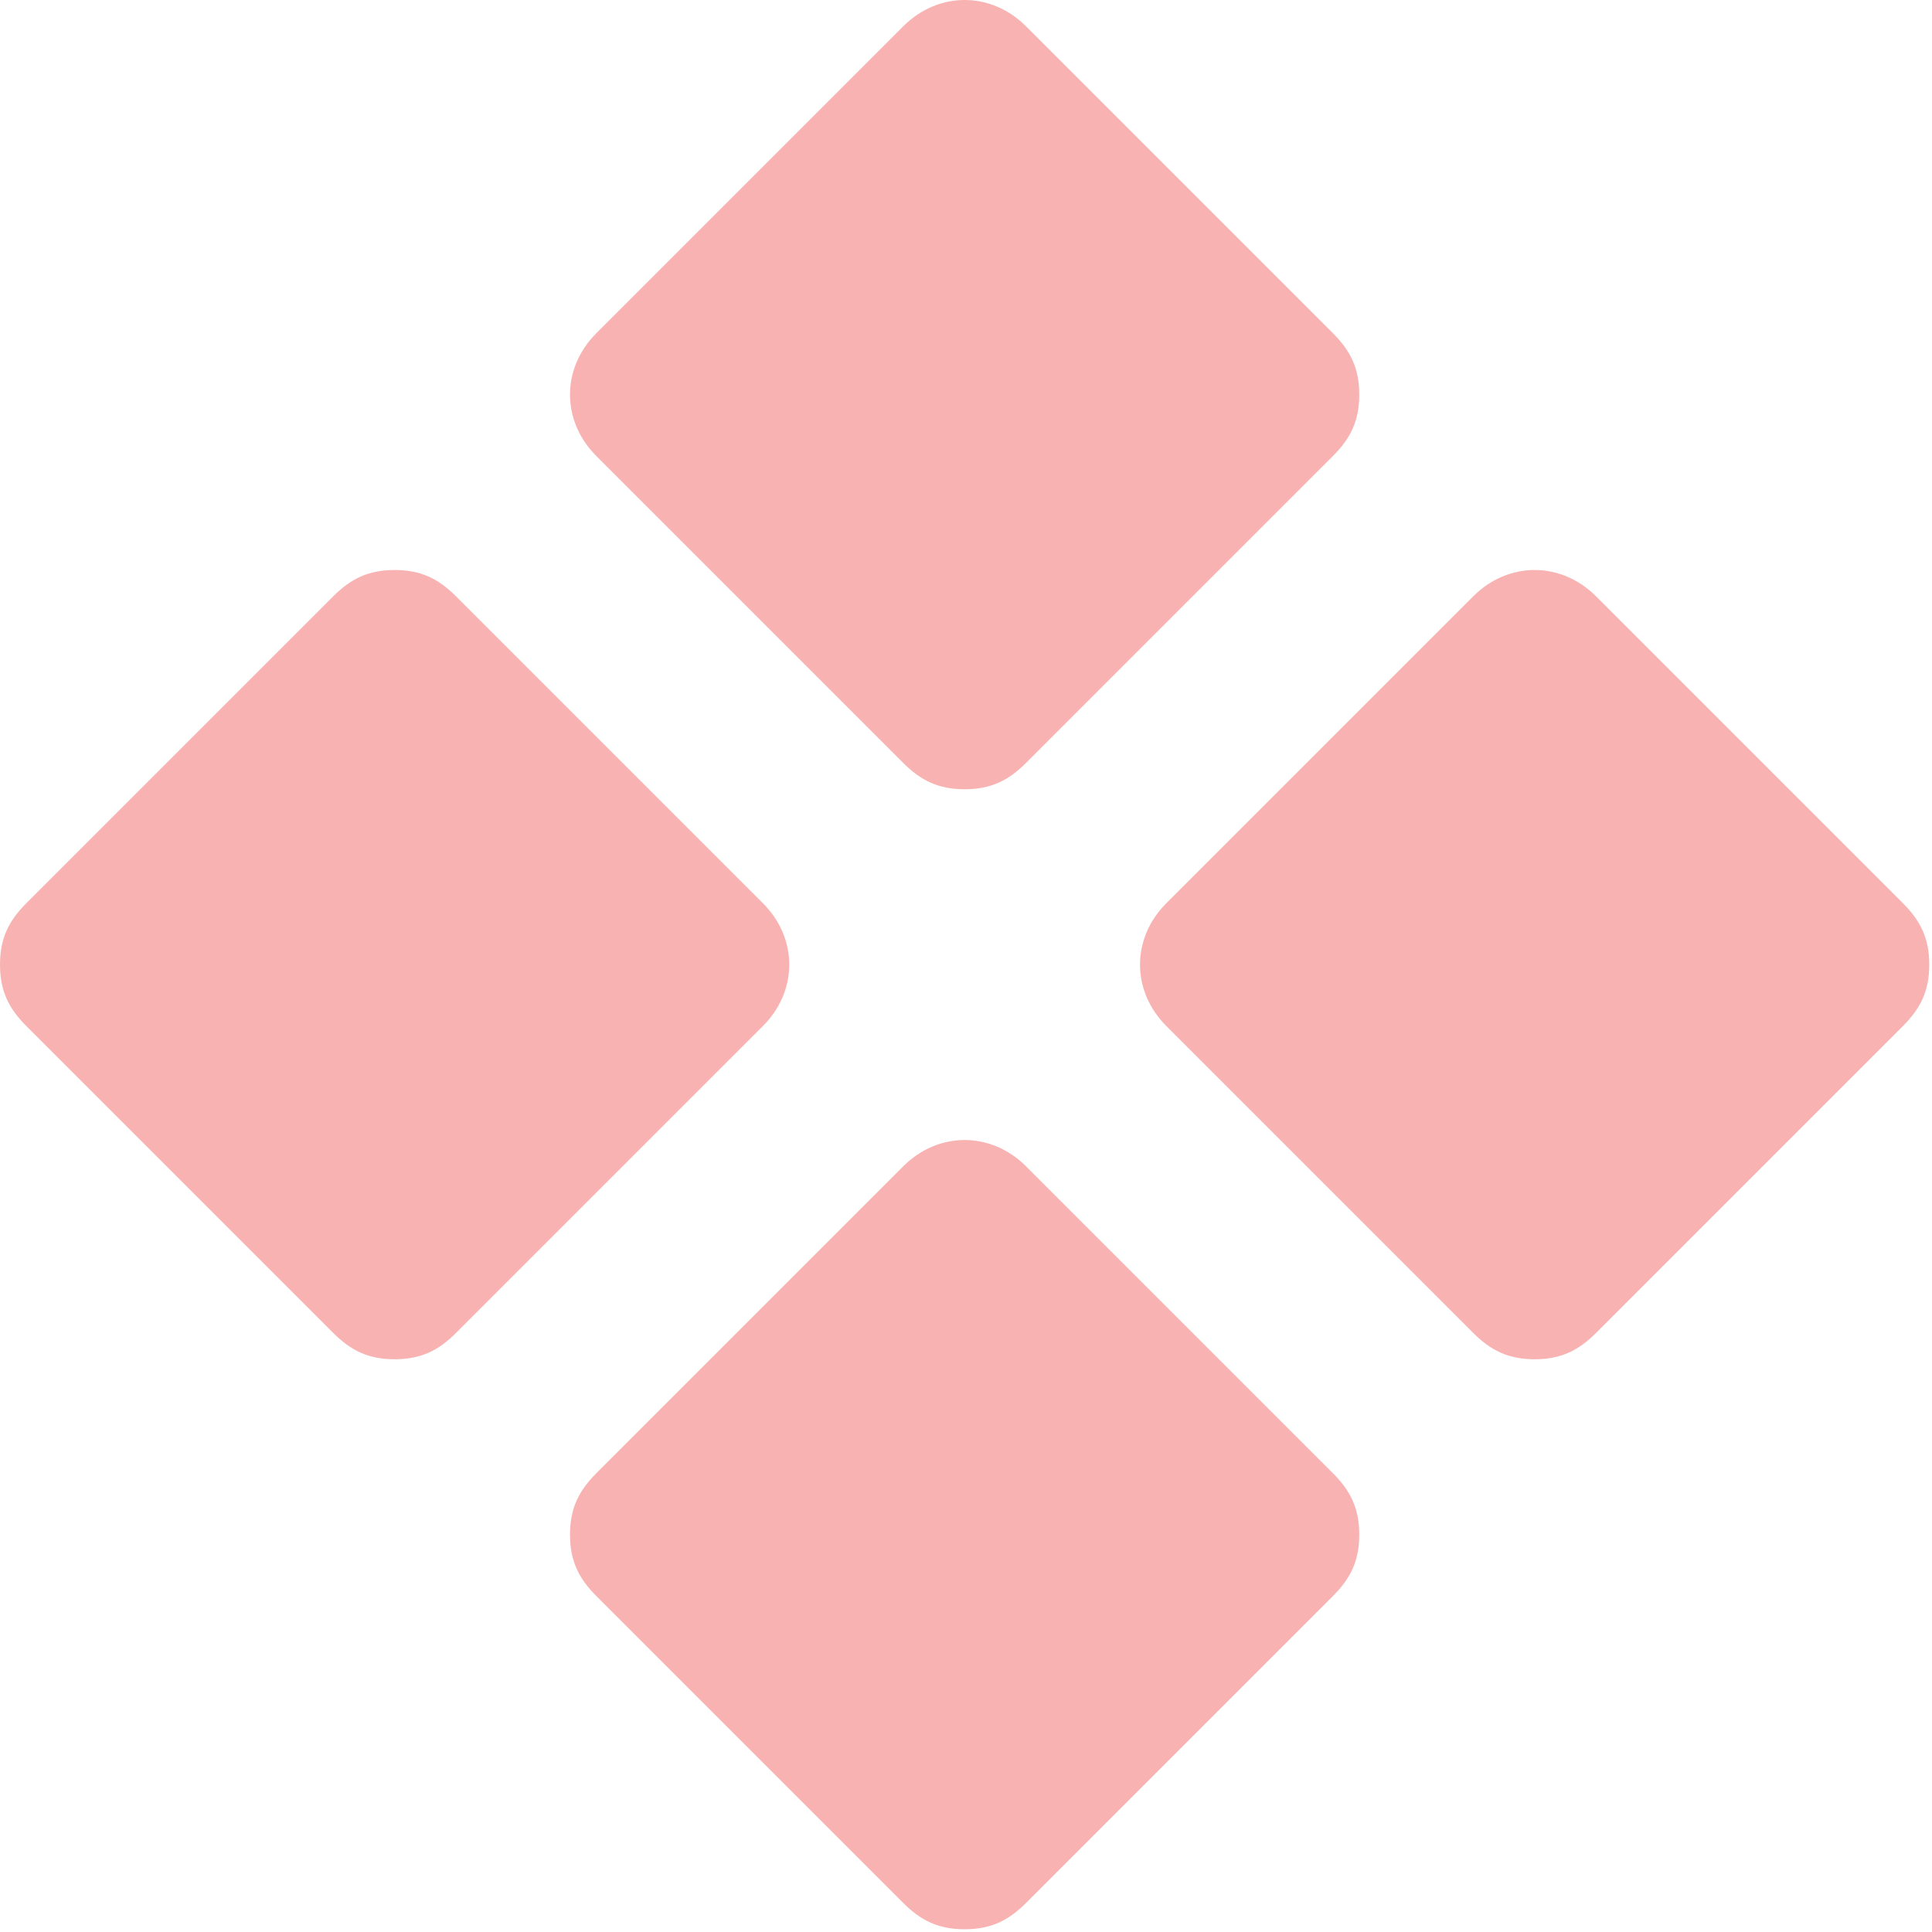
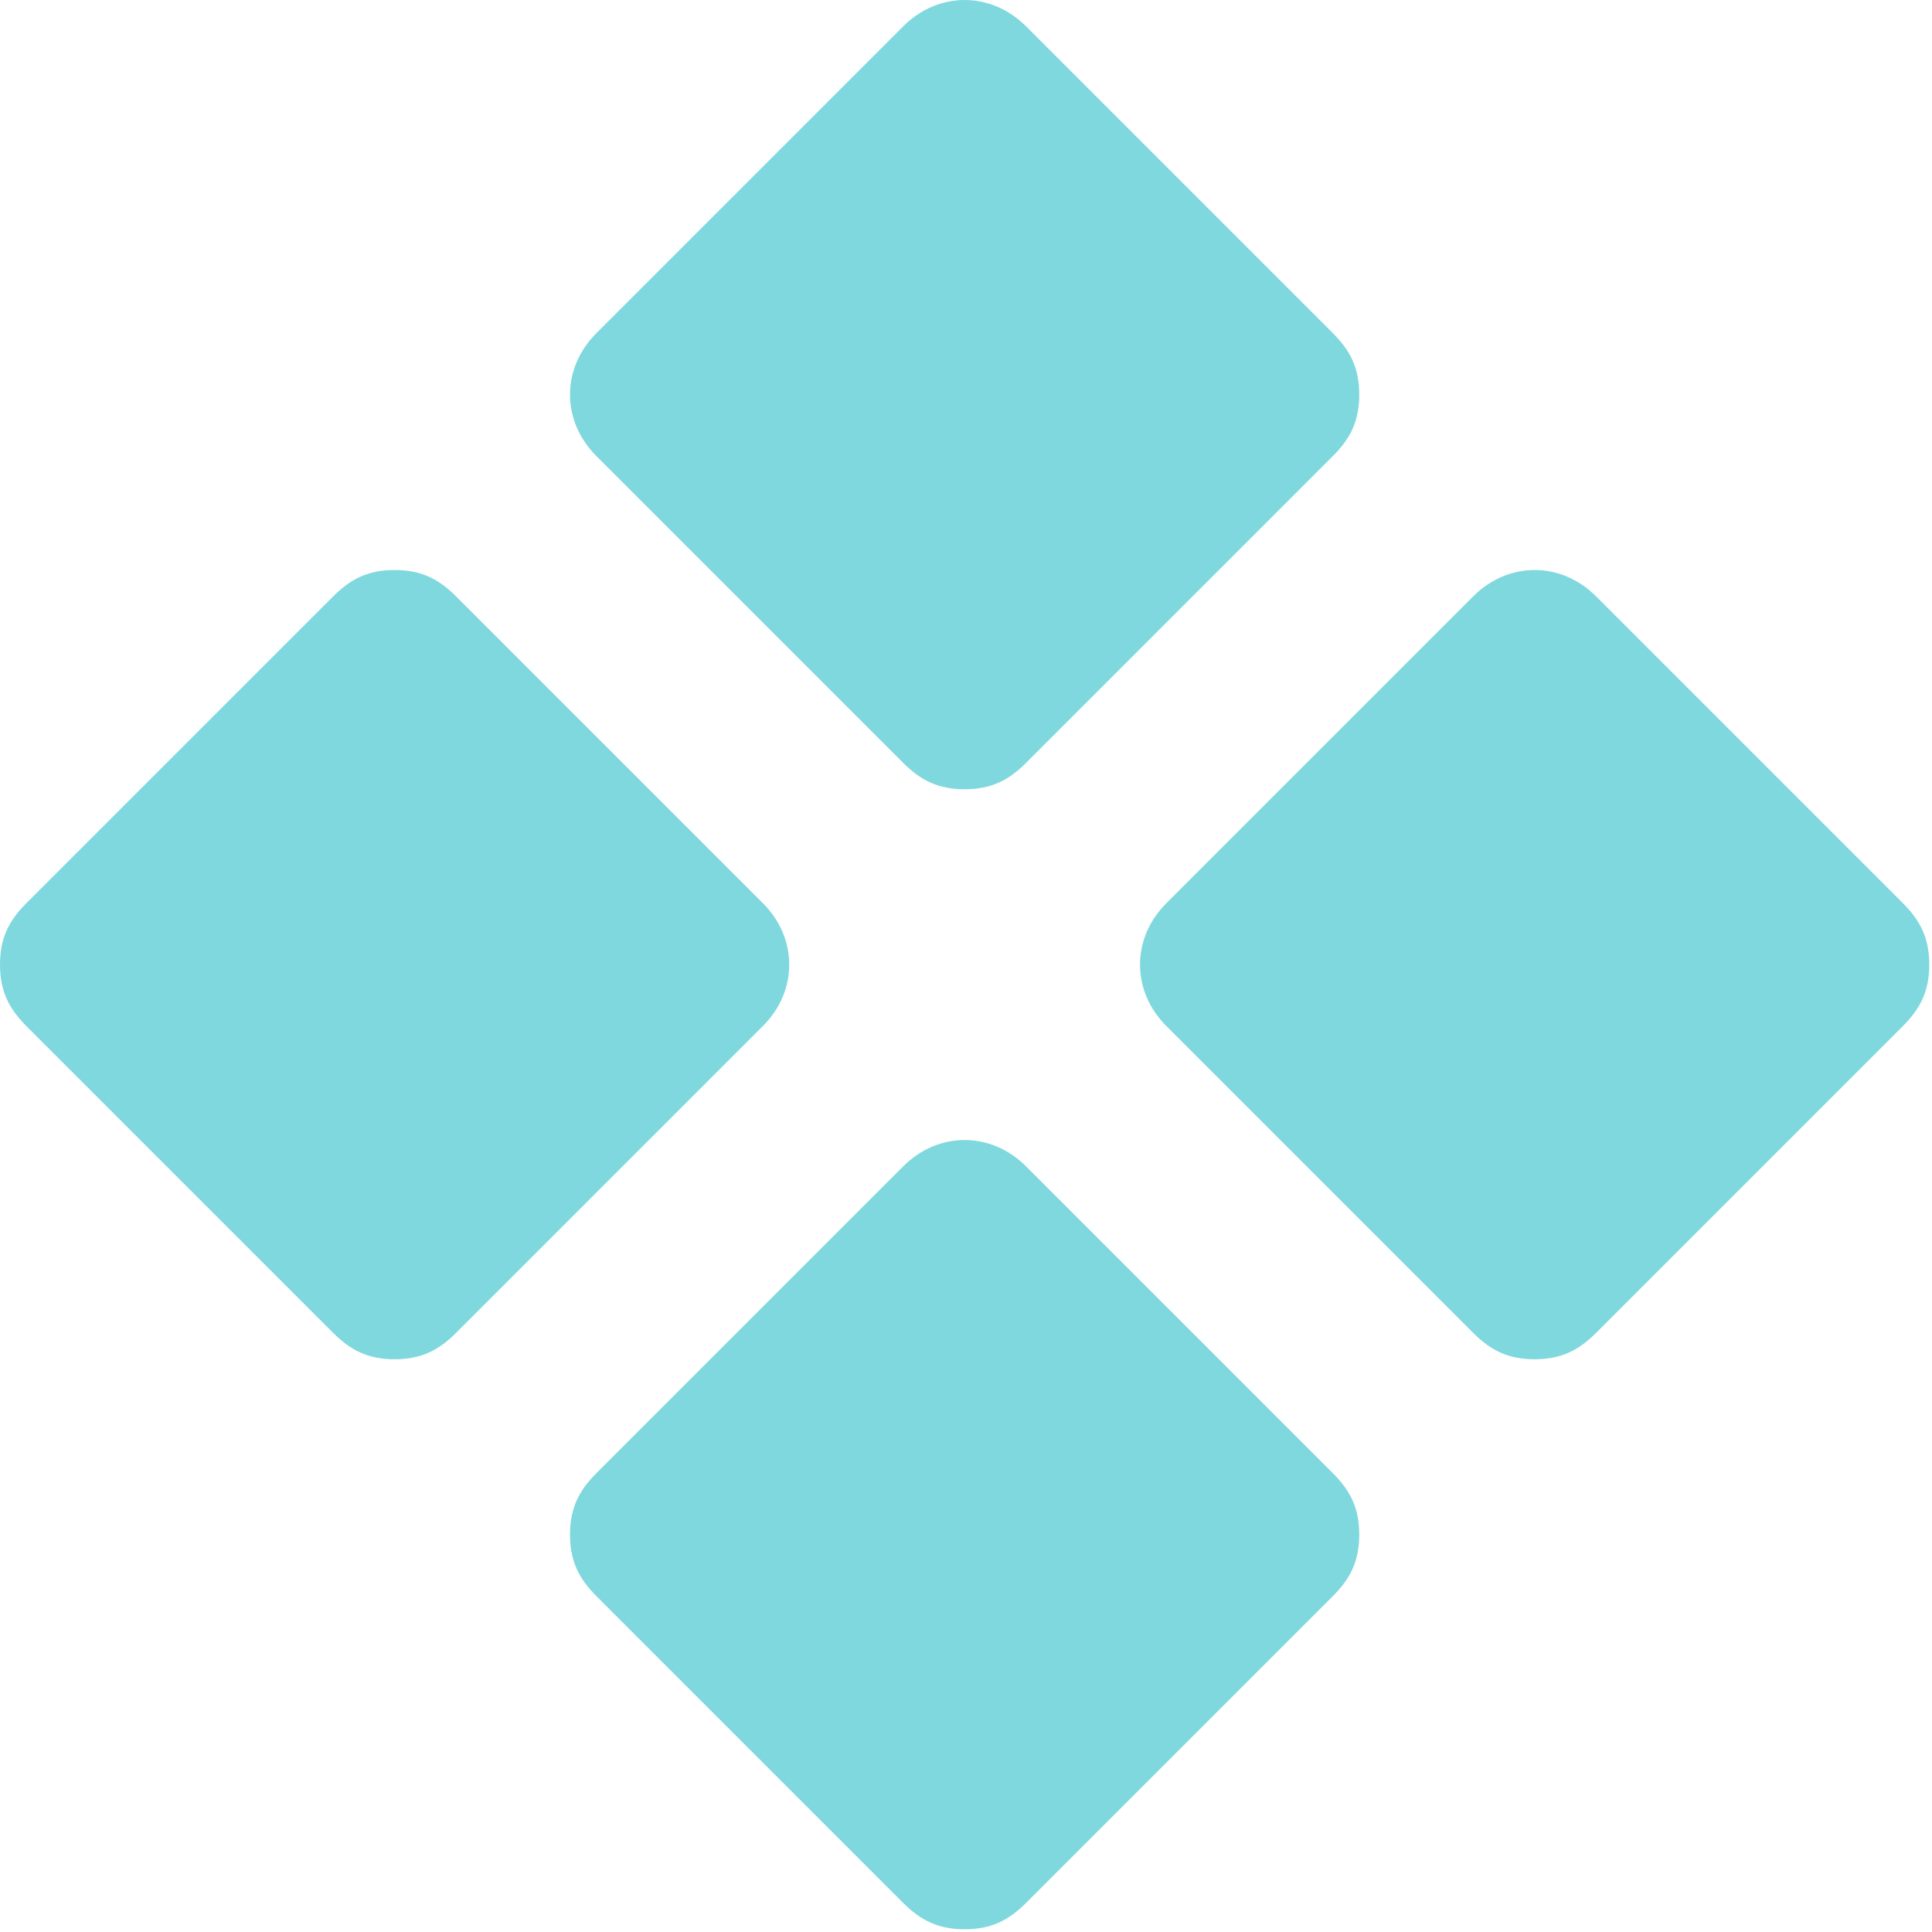
<svg xmlns="http://www.w3.org/2000/svg" width="470" height="470" viewBox="0 0 470 470" fill="none">
-   <path d="M219.733 185.6C224 189.867 228.267 192 234.667 192C241.067 192 245.333 189.867 249.6 185.6L324.267 110.933C328.533 106.667 330.667 102.4 330.667 96C330.667 89.6 328.533 85.333 324.267 81.067L249.6 6.4C241.067 -2.133 228.267 -2.133 219.733 6.4L145.067 81.067C136.533 89.6 136.533 102.4 145.067 110.933L219.733 185.6ZM185.6 219.733L110.933 145.067C106.667 140.8 102.4 138.667 96 138.667C89.6 138.667 85.333 140.8 81.067 145.067L6.4 219.733C2.133 224 0 228.267 0 234.667C0 241.067 2.133 245.333 6.4 249.6L81.067 324.267C85.333 328.533 89.6 330.667 96 330.667C102.4 330.667 106.667 328.533 110.933 324.267L185.6 249.6C194.133 241.067 194.133 228.267 185.6 219.733ZM249.6 283.733C241.067 275.2 228.267 275.2 219.733 283.733L145.067 358.4C140.8 362.667 138.667 366.933 138.667 373.333C138.667 379.733 140.8 384 145.067 388.267L219.733 462.933C224 467.2 228.267 469.333 234.667 469.333C241.067 469.333 245.333 467.2 249.6 462.933L324.267 388.267C328.533 384 330.667 379.733 330.667 373.333C330.667 366.933 328.533 362.667 324.267 358.4L249.6 283.733ZM234.667 418.133L236 375.167L234.667 328.533L234 375.167L234.667 418.133ZM462.933 219.733L388.267 145.067C379.733 136.533 366.933 136.533 358.4 145.067L283.733 219.733C275.2 228.267 275.2 241.067 283.733 249.6L358.4 324.267C362.667 328.533 366.933 330.667 373.333 330.667C379.733 330.667 384 328.533 388.267 324.267L462.933 249.6C467.2 245.333 469.333 241.067 469.333 234.667C469.333 228.267 467.2 224 462.933 219.733Z" fill="#F8B2B2" />
+   <path d="M219.733 185.6C224 189.867 228.267 192 234.667 192C241.067 192 245.333 189.867 249.6 185.6L324.267 110.933C328.533 106.667 330.667 102.4 330.667 96C330.667 89.6 328.533 85.333 324.267 81.067L249.6 6.4C241.067 -2.133 228.267 -2.133 219.733 6.4L145.067 81.067C136.533 89.6 136.533 102.4 145.067 110.933L219.733 185.6ZM185.6 219.733L110.933 145.067C106.667 140.8 102.4 138.667 96 138.667C89.6 138.667 85.333 140.8 81.067 145.067L6.4 219.733C2.133 224 0 228.267 0 234.667C0 241.067 2.133 245.333 6.4 249.6L81.067 324.267C85.333 328.533 89.6 330.667 96 330.667C102.4 330.667 106.667 328.533 110.933 324.267L185.6 249.6C194.133 241.067 194.133 228.267 185.6 219.733ZM249.6 283.733C241.067 275.2 228.267 275.2 219.733 283.733L145.067 358.4C140.8 362.667 138.667 366.933 138.667 373.333C138.667 379.733 140.8 384 145.067 388.267L219.733 462.933C224 467.2 228.267 469.333 234.667 469.333C241.067 469.333 245.333 467.2 249.6 462.933L324.267 388.267C328.533 384 330.667 379.733 330.667 373.333C330.667 366.933 328.533 362.667 324.267 358.4L249.6 283.733ZM234.667 418.133L236 375.167L234.667 328.533L234 375.167L234.667 418.133ZM462.933 219.733L388.267 145.067C379.733 136.533 366.933 136.533 358.4 145.067L283.733 219.733C275.2 228.267 275.2 241.067 283.733 249.6L358.4 324.267C362.667 328.533 366.933 330.667 373.333 330.667C379.733 330.667 384 328.533 388.267 324.267L462.933 249.6C467.2 245.333 469.333 241.067 469.333 234.667C469.333 228.267 467.2 224 462.933 219.733Z" fill="#7FD8DE" />
</svg>
